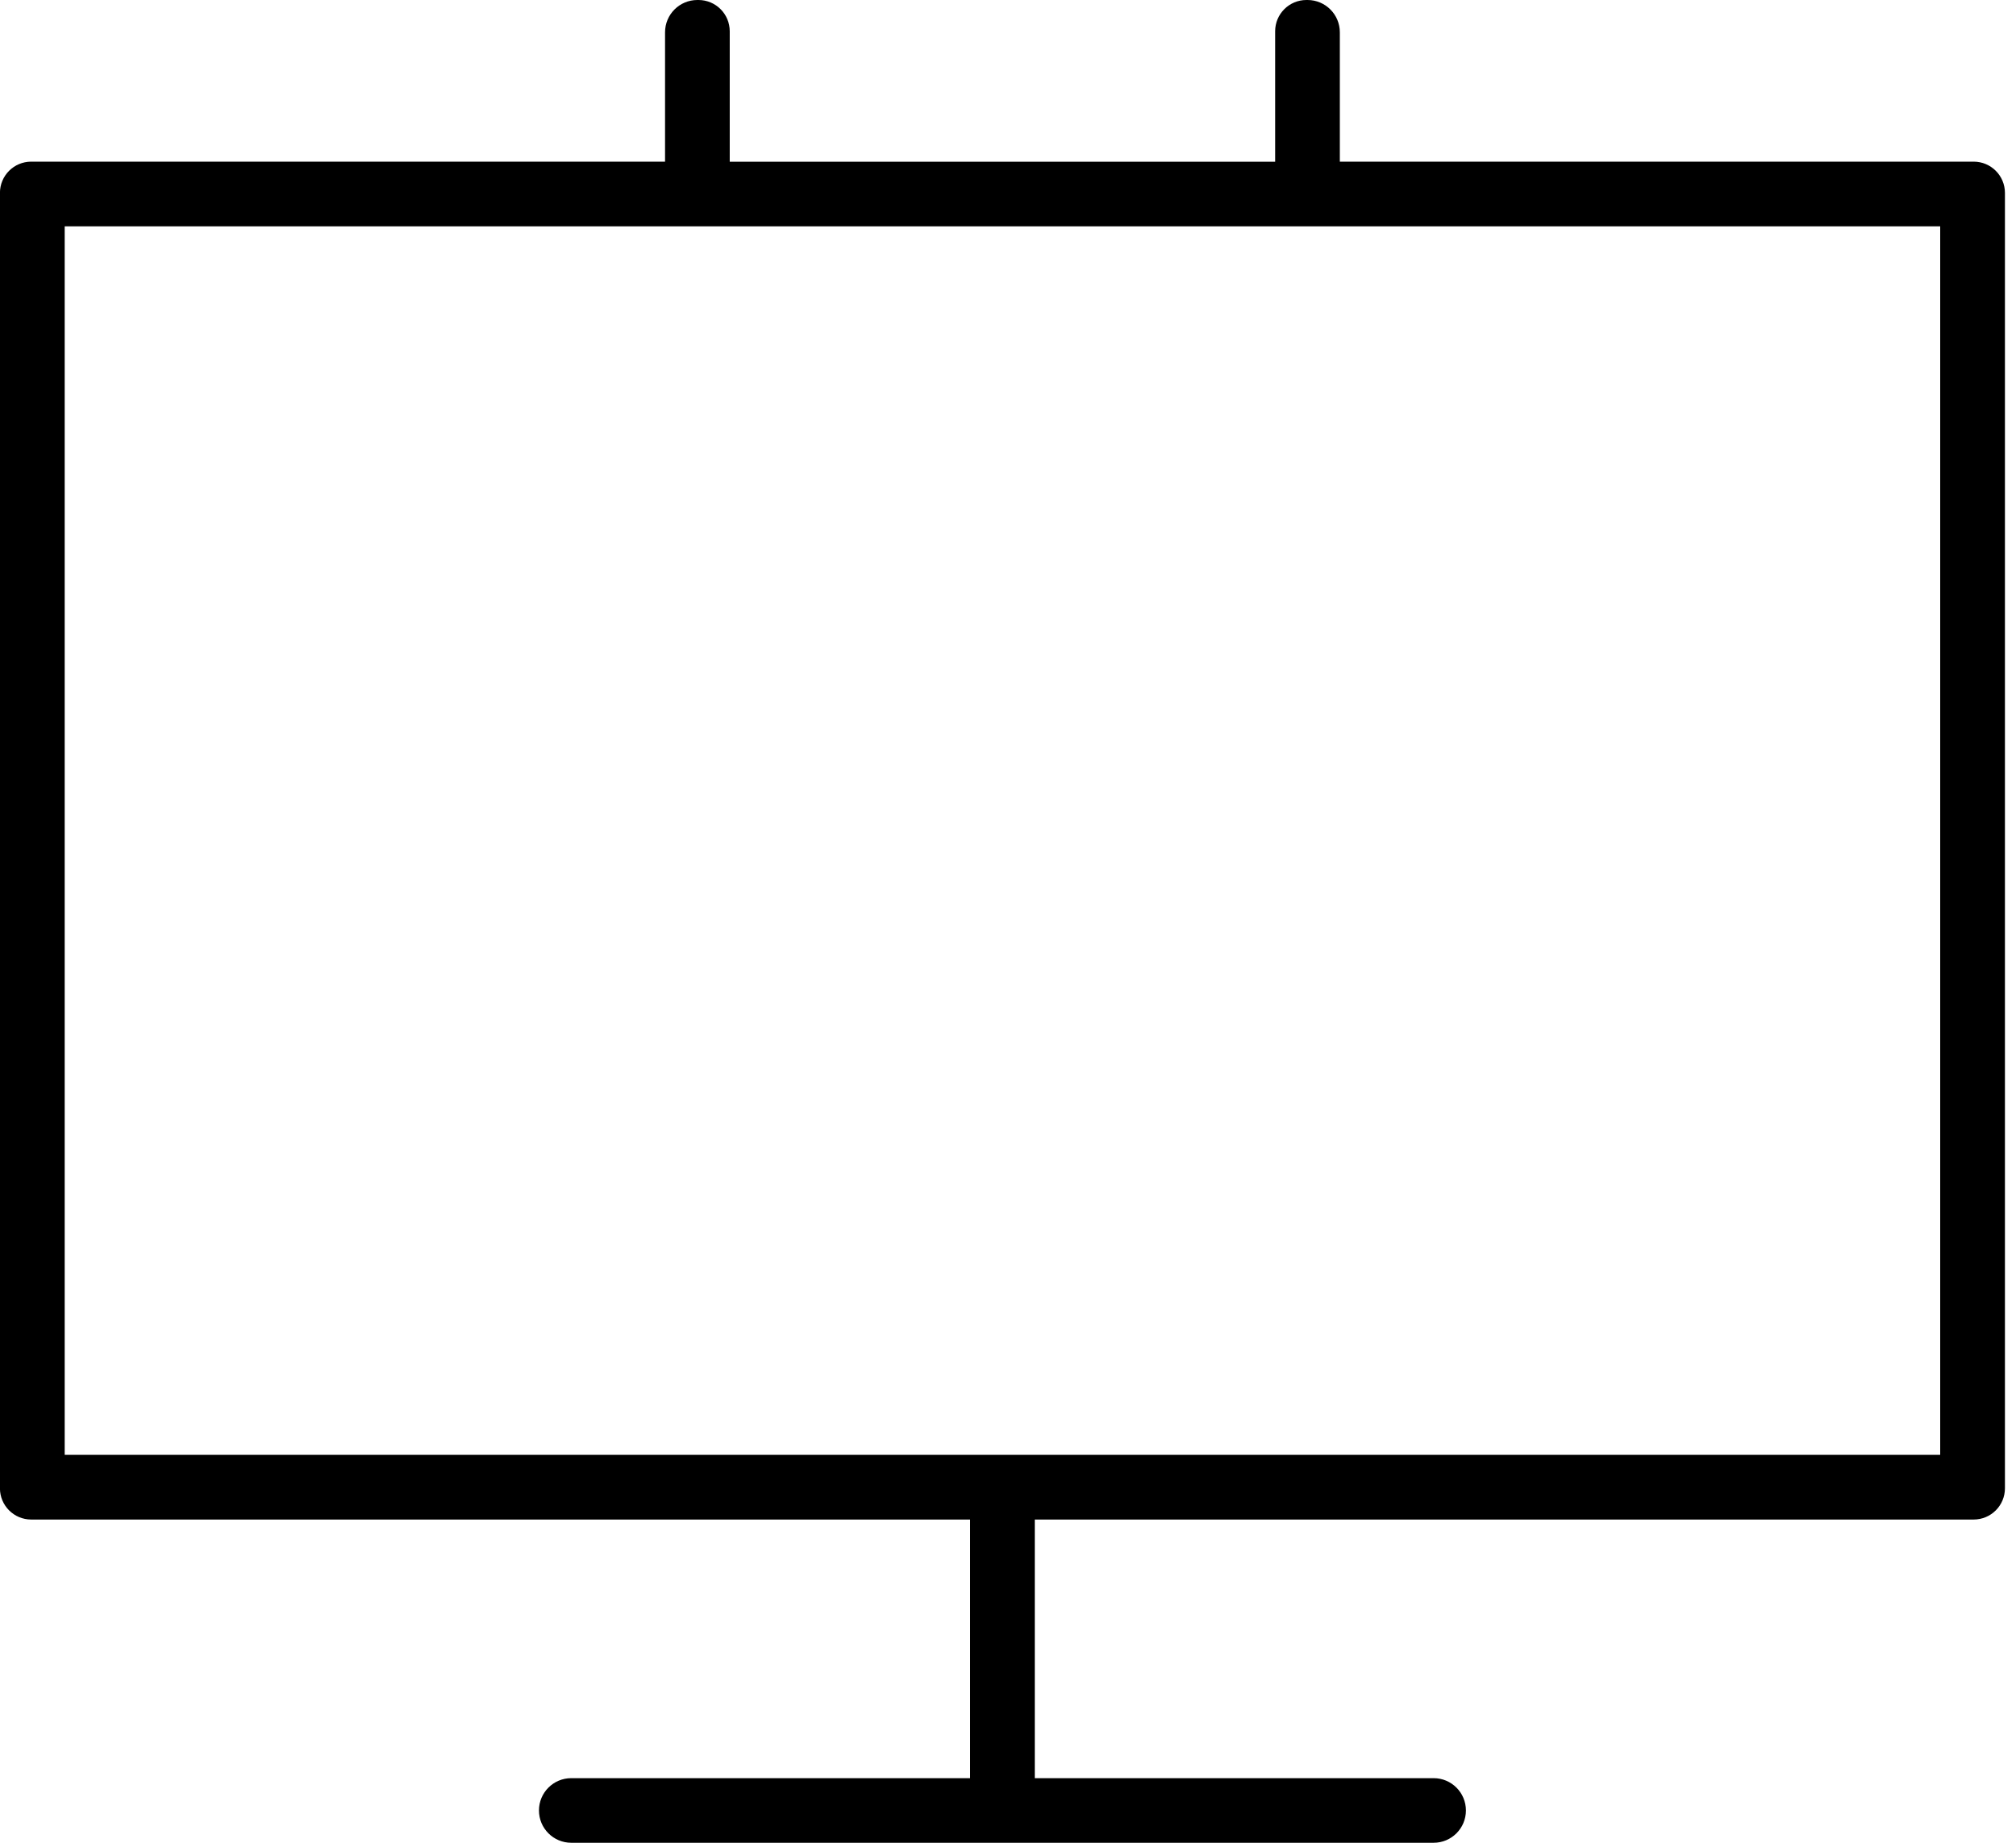
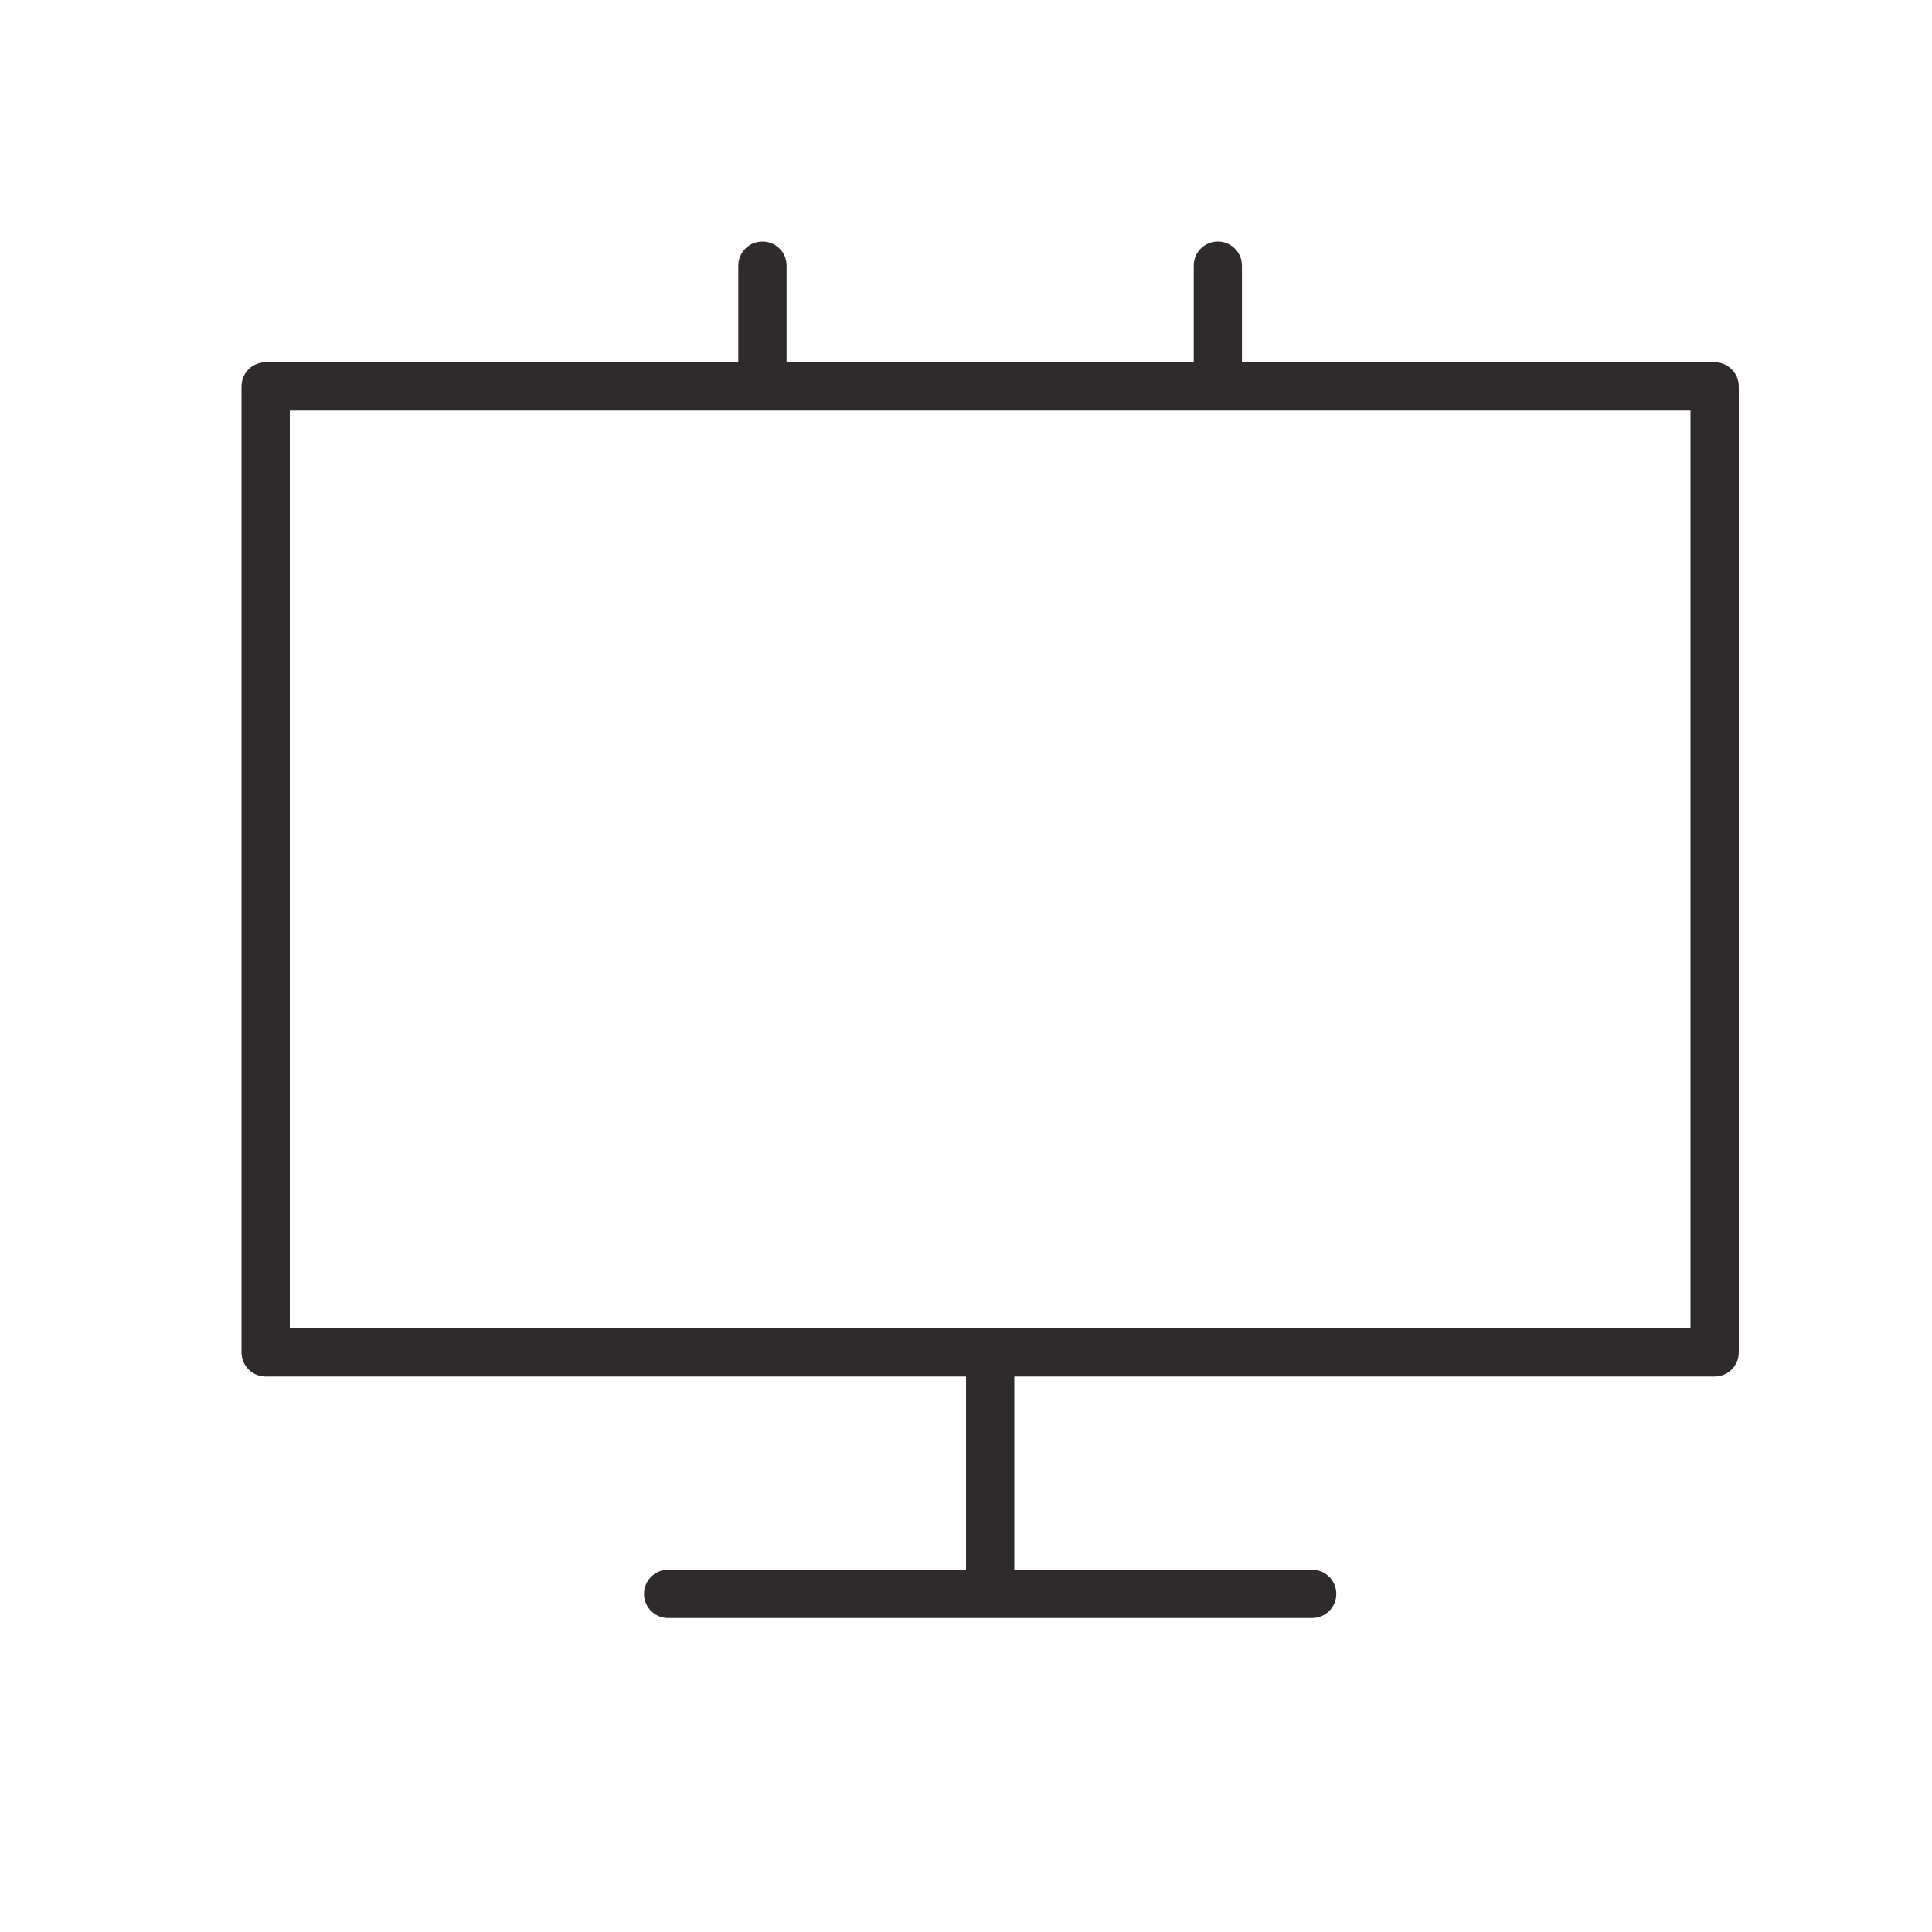
- <svg xmlns="http://www.w3.org/2000/svg" version="1.1" width="35" height="32" viewBox="0 0 35 32">
-   <path d="M34.246 2.807h-10.985v-2.246c0-0.31-0.251-0.561-0.561-0.561v0c-0.006-0-0.012-0-0.019-0-0.3 0-0.543 0.243-0.543 0.543 0 0.007 0 0.013 0 0.020l-0-0.001v2.246h-9.469v-2.246c0-0.006 0-0.012 0-0.019 0-0.3-0.243-0.543-0.543-0.543-0.007 0-0.013 0-0.020 0l0.001-0c-0.31 0-0.561 0.251-0.561 0.561v0 2.246h-10.985c-0.006-0-0.012-0-0.019-0-0.3 0-0.543 0.243-0.543 0.543 0 0.007 0 0.013 0 0.020l-0-0.001v22.456c-0 0.006-0 0.012-0 0.019 0 0.3 0.243 0.543 0.543 0.543 0.007 0 0.013-0 0.020-0l-0.001 0h16.281v4.491h-6.924c-0.31 0-0.561 0.251-0.561 0.561s0.251 0.561 0.561 0.561v0h14.971c0.31 0 0.561-0.251 0.561-0.561s-0.251-0.561-0.561-0.561v0h-6.924v-4.491h16.281c0.006 0 0.012 0 0.019 0 0.3 0 0.543-0.243 0.543-0.543 0-0.007-0-0.013-0-0.020l0 0.001v-22.456c0-0.006 0-0.012 0-0.019 0-0.3-0.243-0.543-0.543-0.543-0.007 0-0.013 0-0.020 0l0.001-0zM33.684 25.263h-32.561v-21.333h32.561z" />
+ <svg xmlns="http://www.w3.org/2000/svg" viewBox="0 0 24 24">
+   <path fill="#2F2B2C" fill-rule="evenodd" d="M3.6 16.5H21v-11.4H3.6v11.4zm17.7-12h-5.872v-1.2c0-.166-.134-.3-.3-.3-.165 0-.299.134-.299.3v1.2H9.771v-1.2c0-.166-.134-.3-.3-.3-.165 0-.3.134-.3.3v1.2H3.3c-.166 0-.3.134-.3.3v12c0 .166.134.3.3.3H12v2.4H8.3c-.166 0-.3.134-.3.3 0 .166.134.3.3.3h8c.165 0 .3-.134.3-.3 0-.166-.135-.3-.3-.3h-3.7v-2.4h8.7c.165 0 .3-.134.3-.3v-12c0-.166-.135-.3-.3-.3z" />
</svg>
